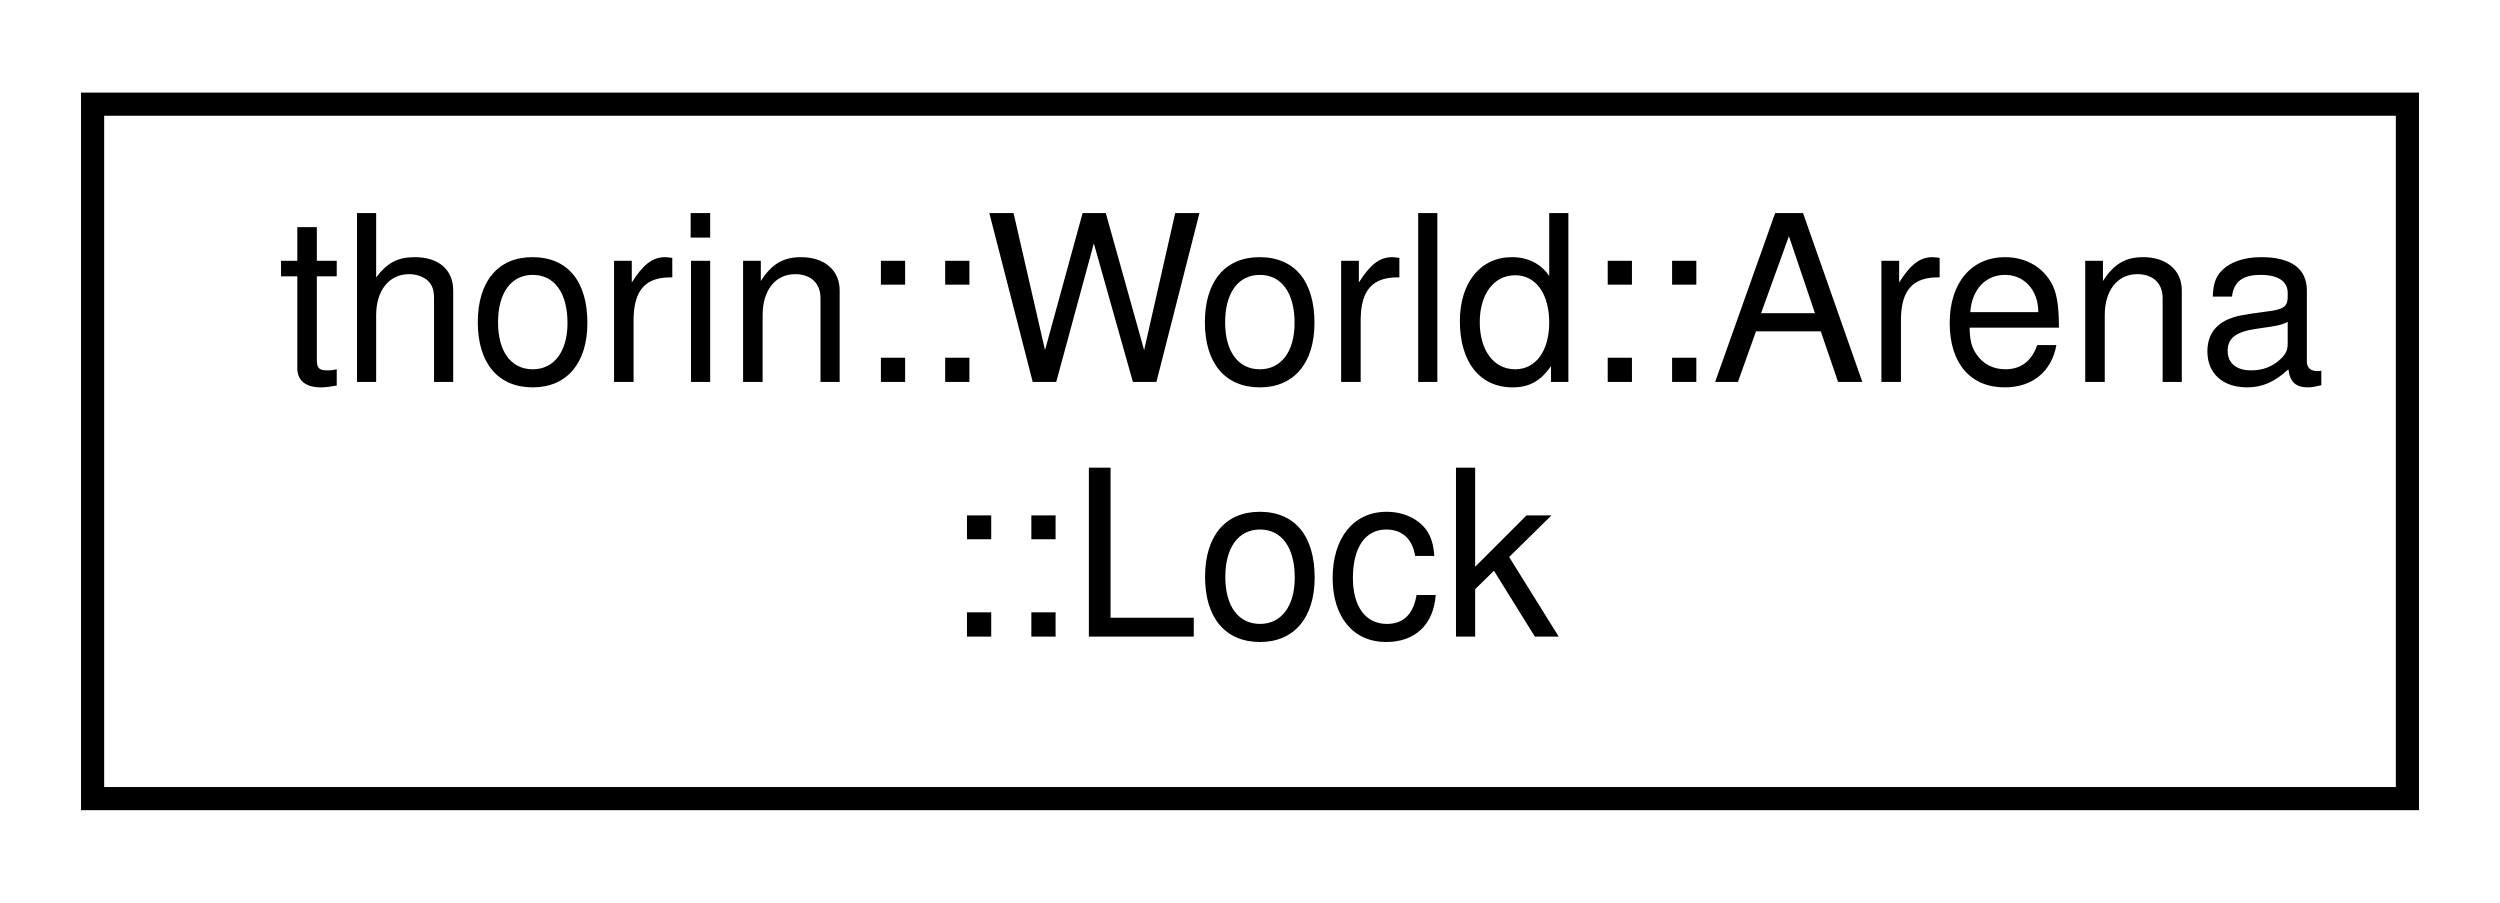
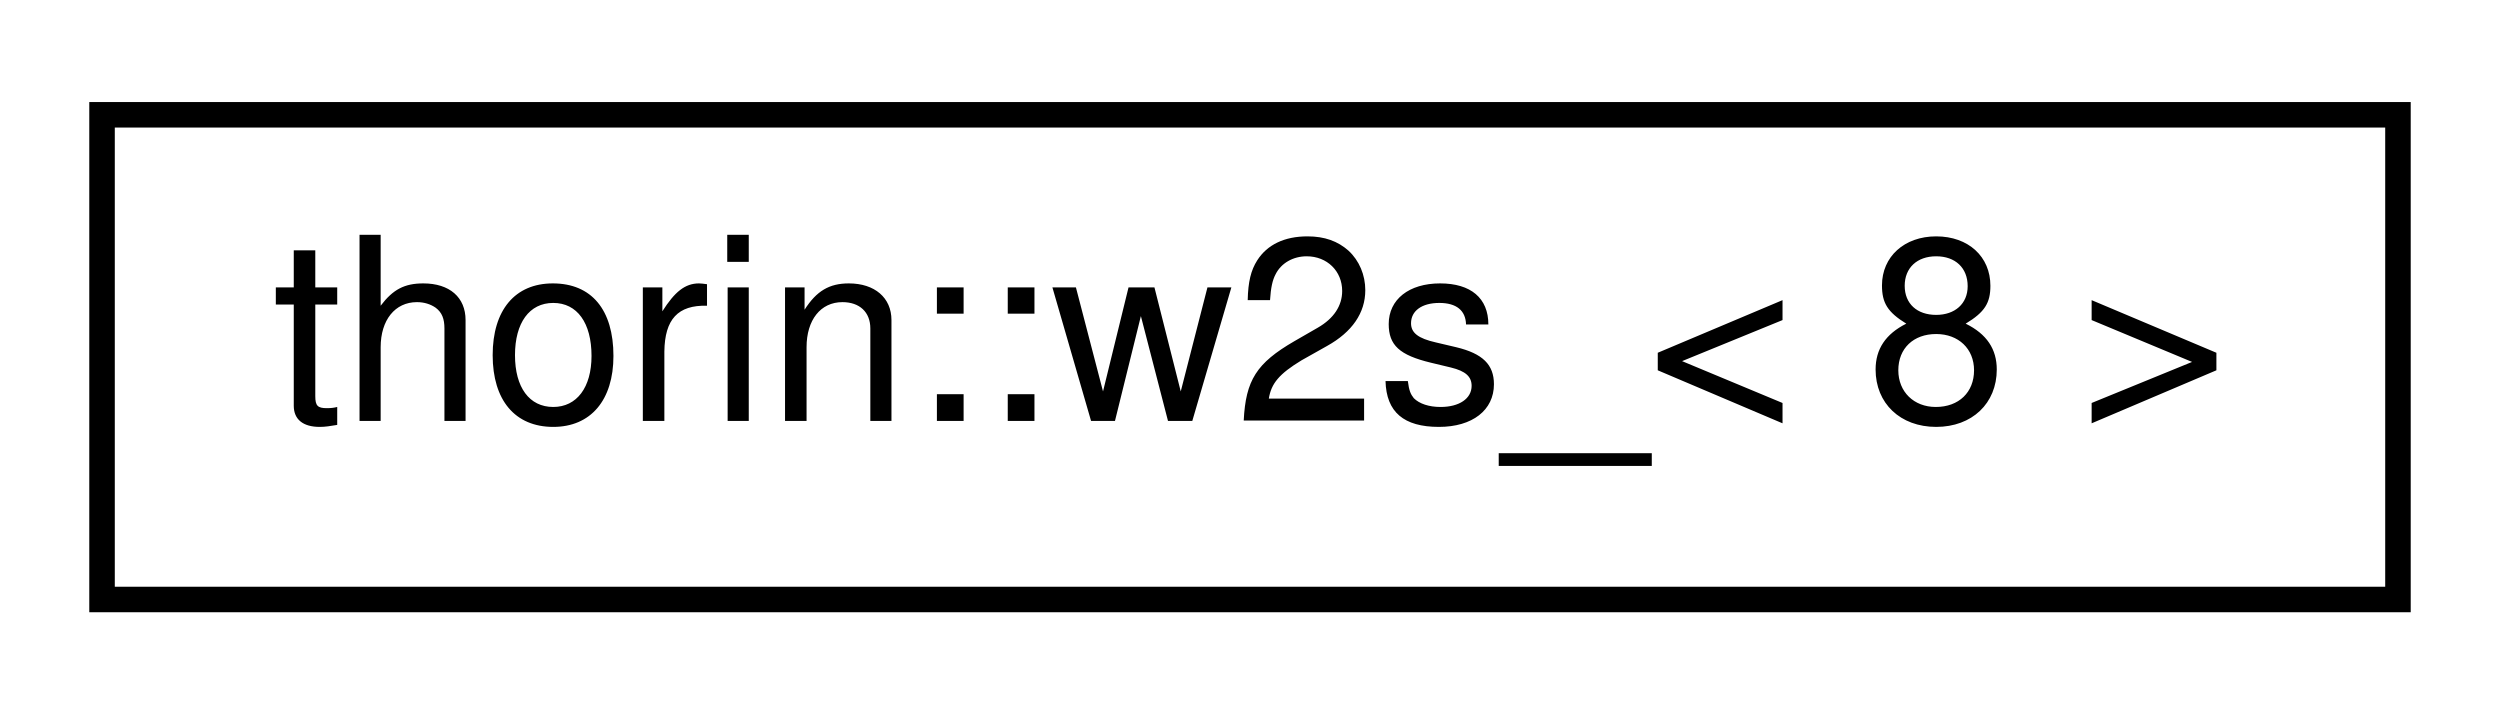
- <svg xmlns="http://www.w3.org/2000/svg" xmlns:xlink="http://www.w3.org/1999/xlink" width="108pt" height="39pt" viewBox="0.00 0.00 108.00 39.00">
-   <g id="graph0" class="graph" transform="scale(1 1) rotate(0) translate(4 35)">
+ <svg xmlns="http://www.w3.org/2000/svg" xmlns:xlink="http://www.w3.org/1999/xlink" width="98pt" height="28pt" viewBox="0.00 0.00 98.00 28.00">
+   <g id="graph0" class="graph" transform="scale(1 1) rotate(0) translate(4 24)">
    <g id="node1" class="node">
      <g id="a_node1">
-         <a xlink:href="structthorin_1_1_world_1_1_arena_1_1_lock.html" target="_top" xlink:title=" ">
-           <polygon fill="none" stroke="black" points="0,-0.5 0,-30.5 100,-30.5 100,-0.5 0,-0.5" />
-           <text text-anchor="start" x="8" y="-18.5" font-family="Helvetica,sans-Serif" font-size="10.00">thorin::World::Arena</text>
-           <text text-anchor="middle" x="50" y="-7.5" font-family="Helvetica,sans-Serif" font-size="10.00">::Lock</text>
+         <a xlink:href="structthorin_1_1w2s___3_018_01_4.html" target="_top" xlink:title=" ">
+           <polygon fill="none" stroke="black" points="0,-0.5 0,-19.5 90,-19.5 90,-0.5 0,-0.5" />
+           <text text-anchor="middle" x="45" y="-7.5" font-family="Helvetica,sans-Serif" font-size="10.00">thorin::w2s_&lt; 8 &gt;</text>
        </a>
      </g>
    </g>
  </g>
</svg>
